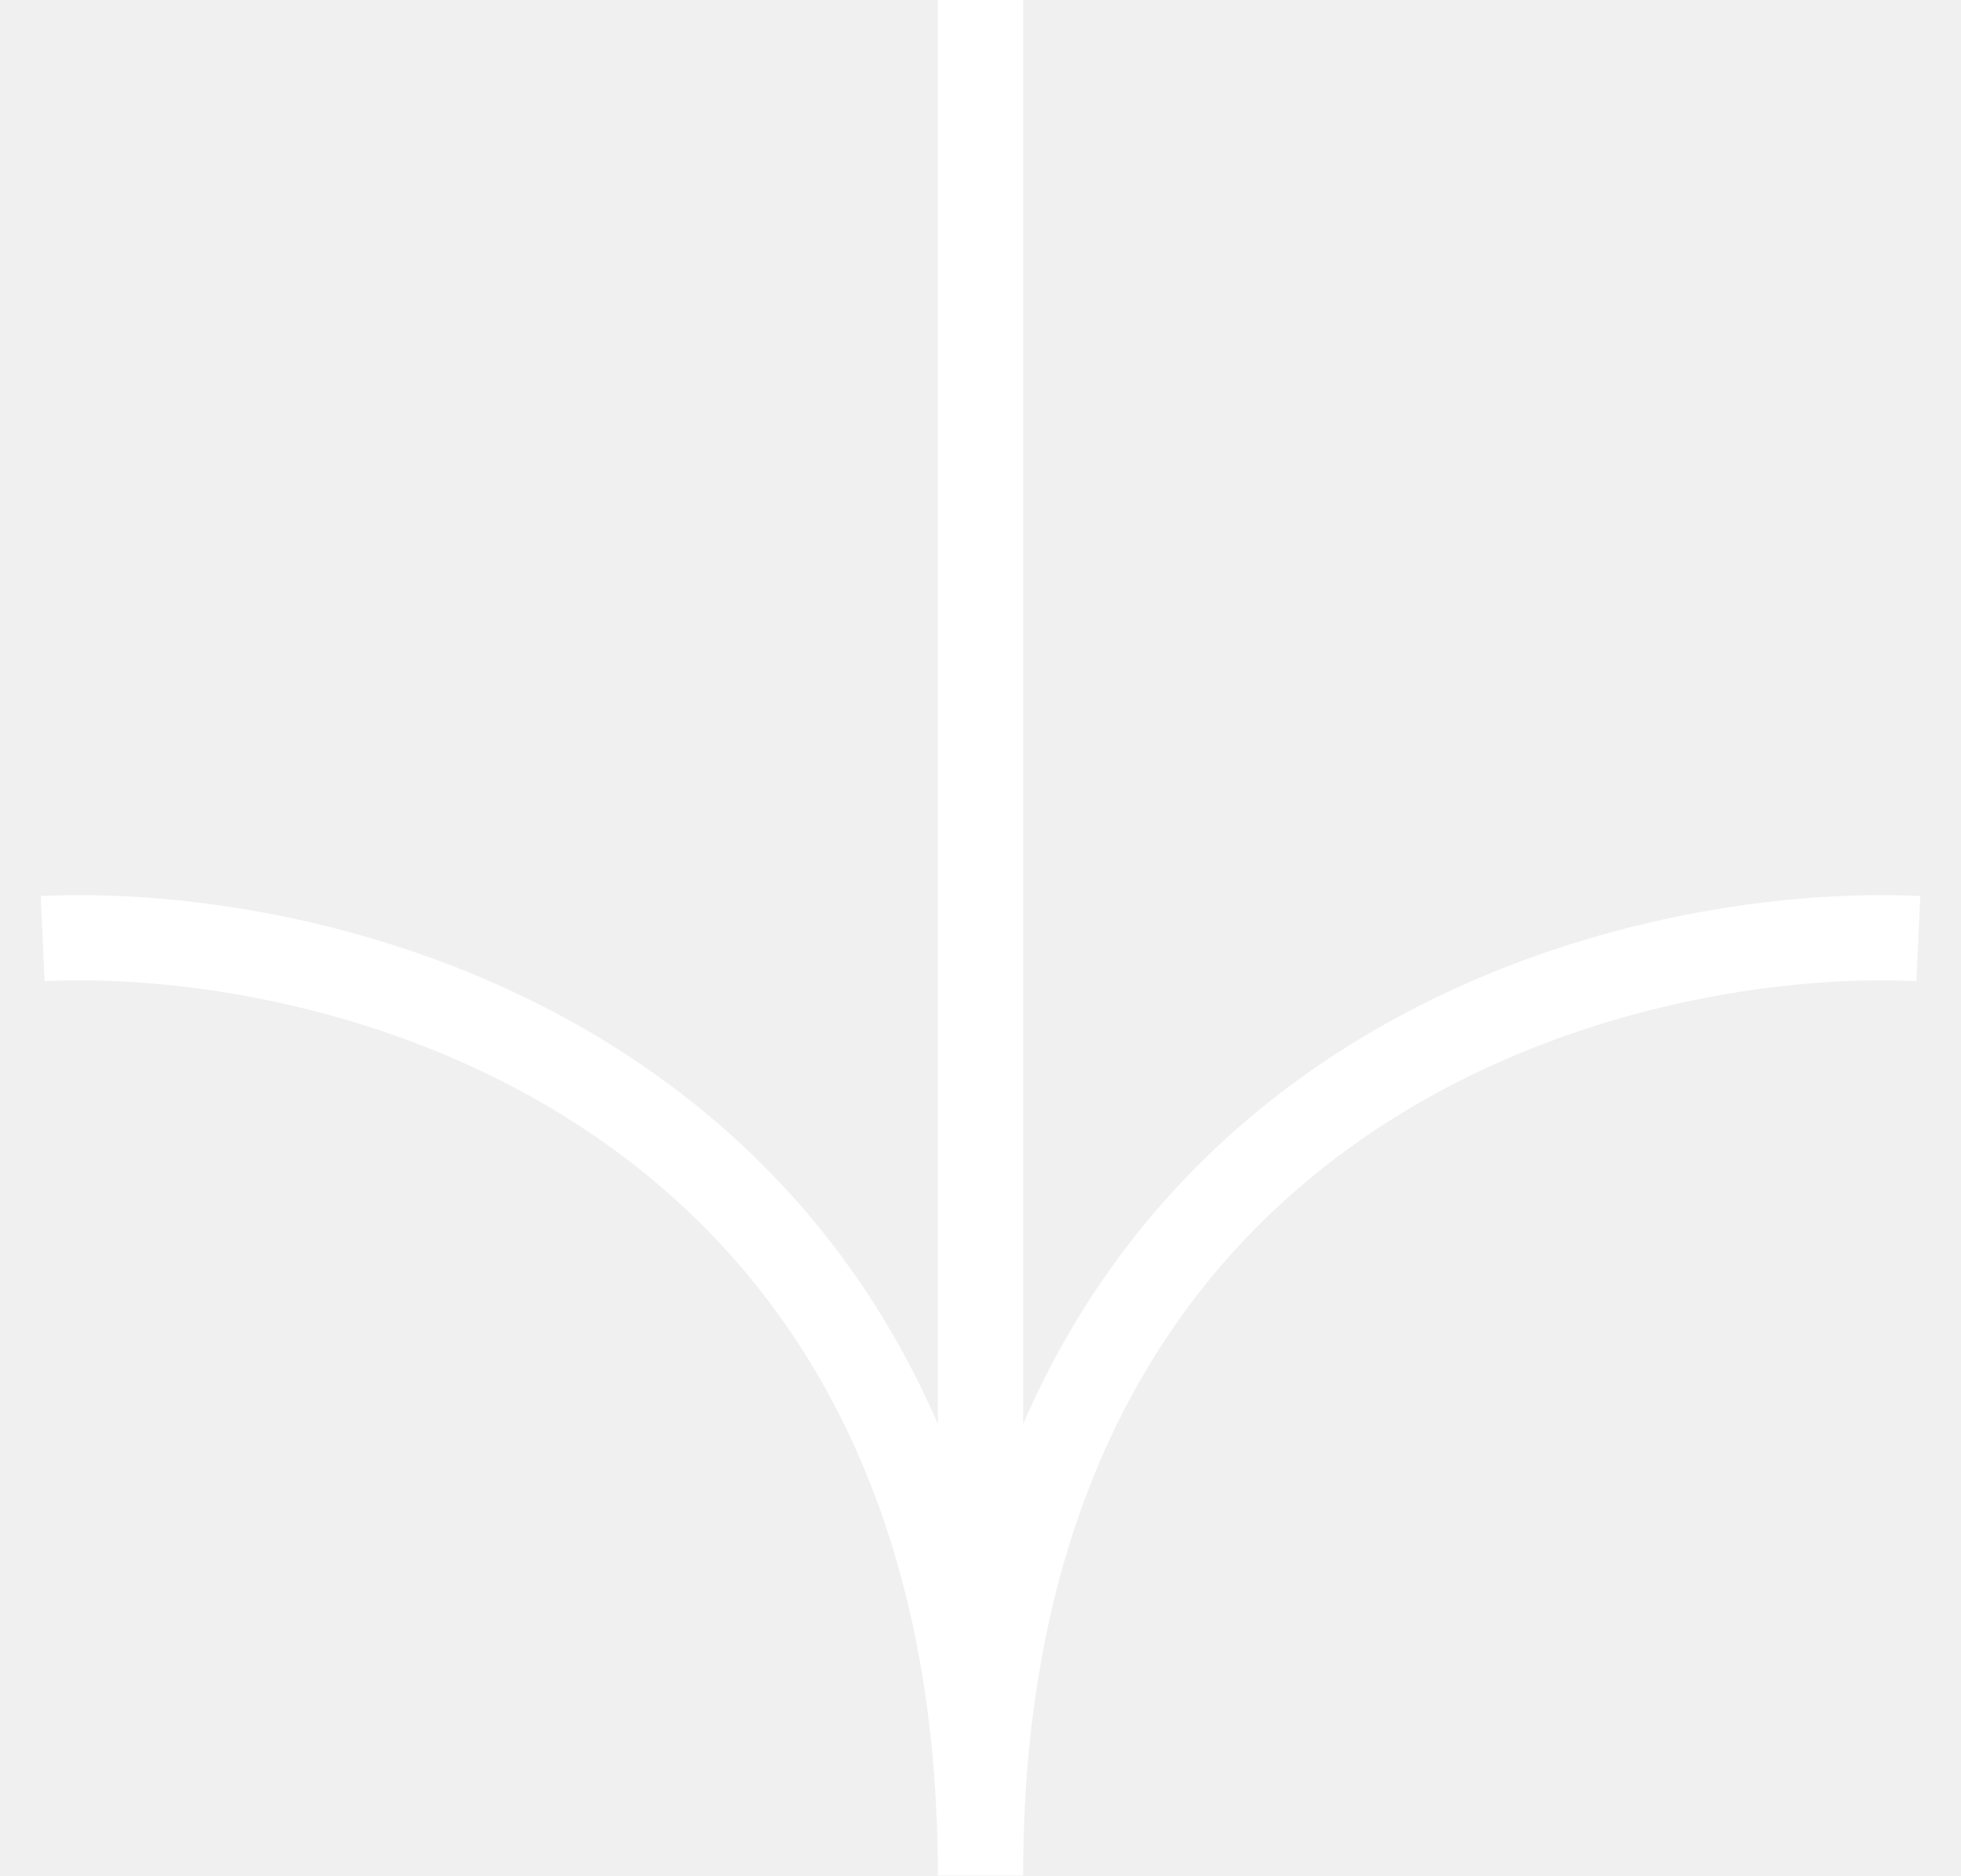
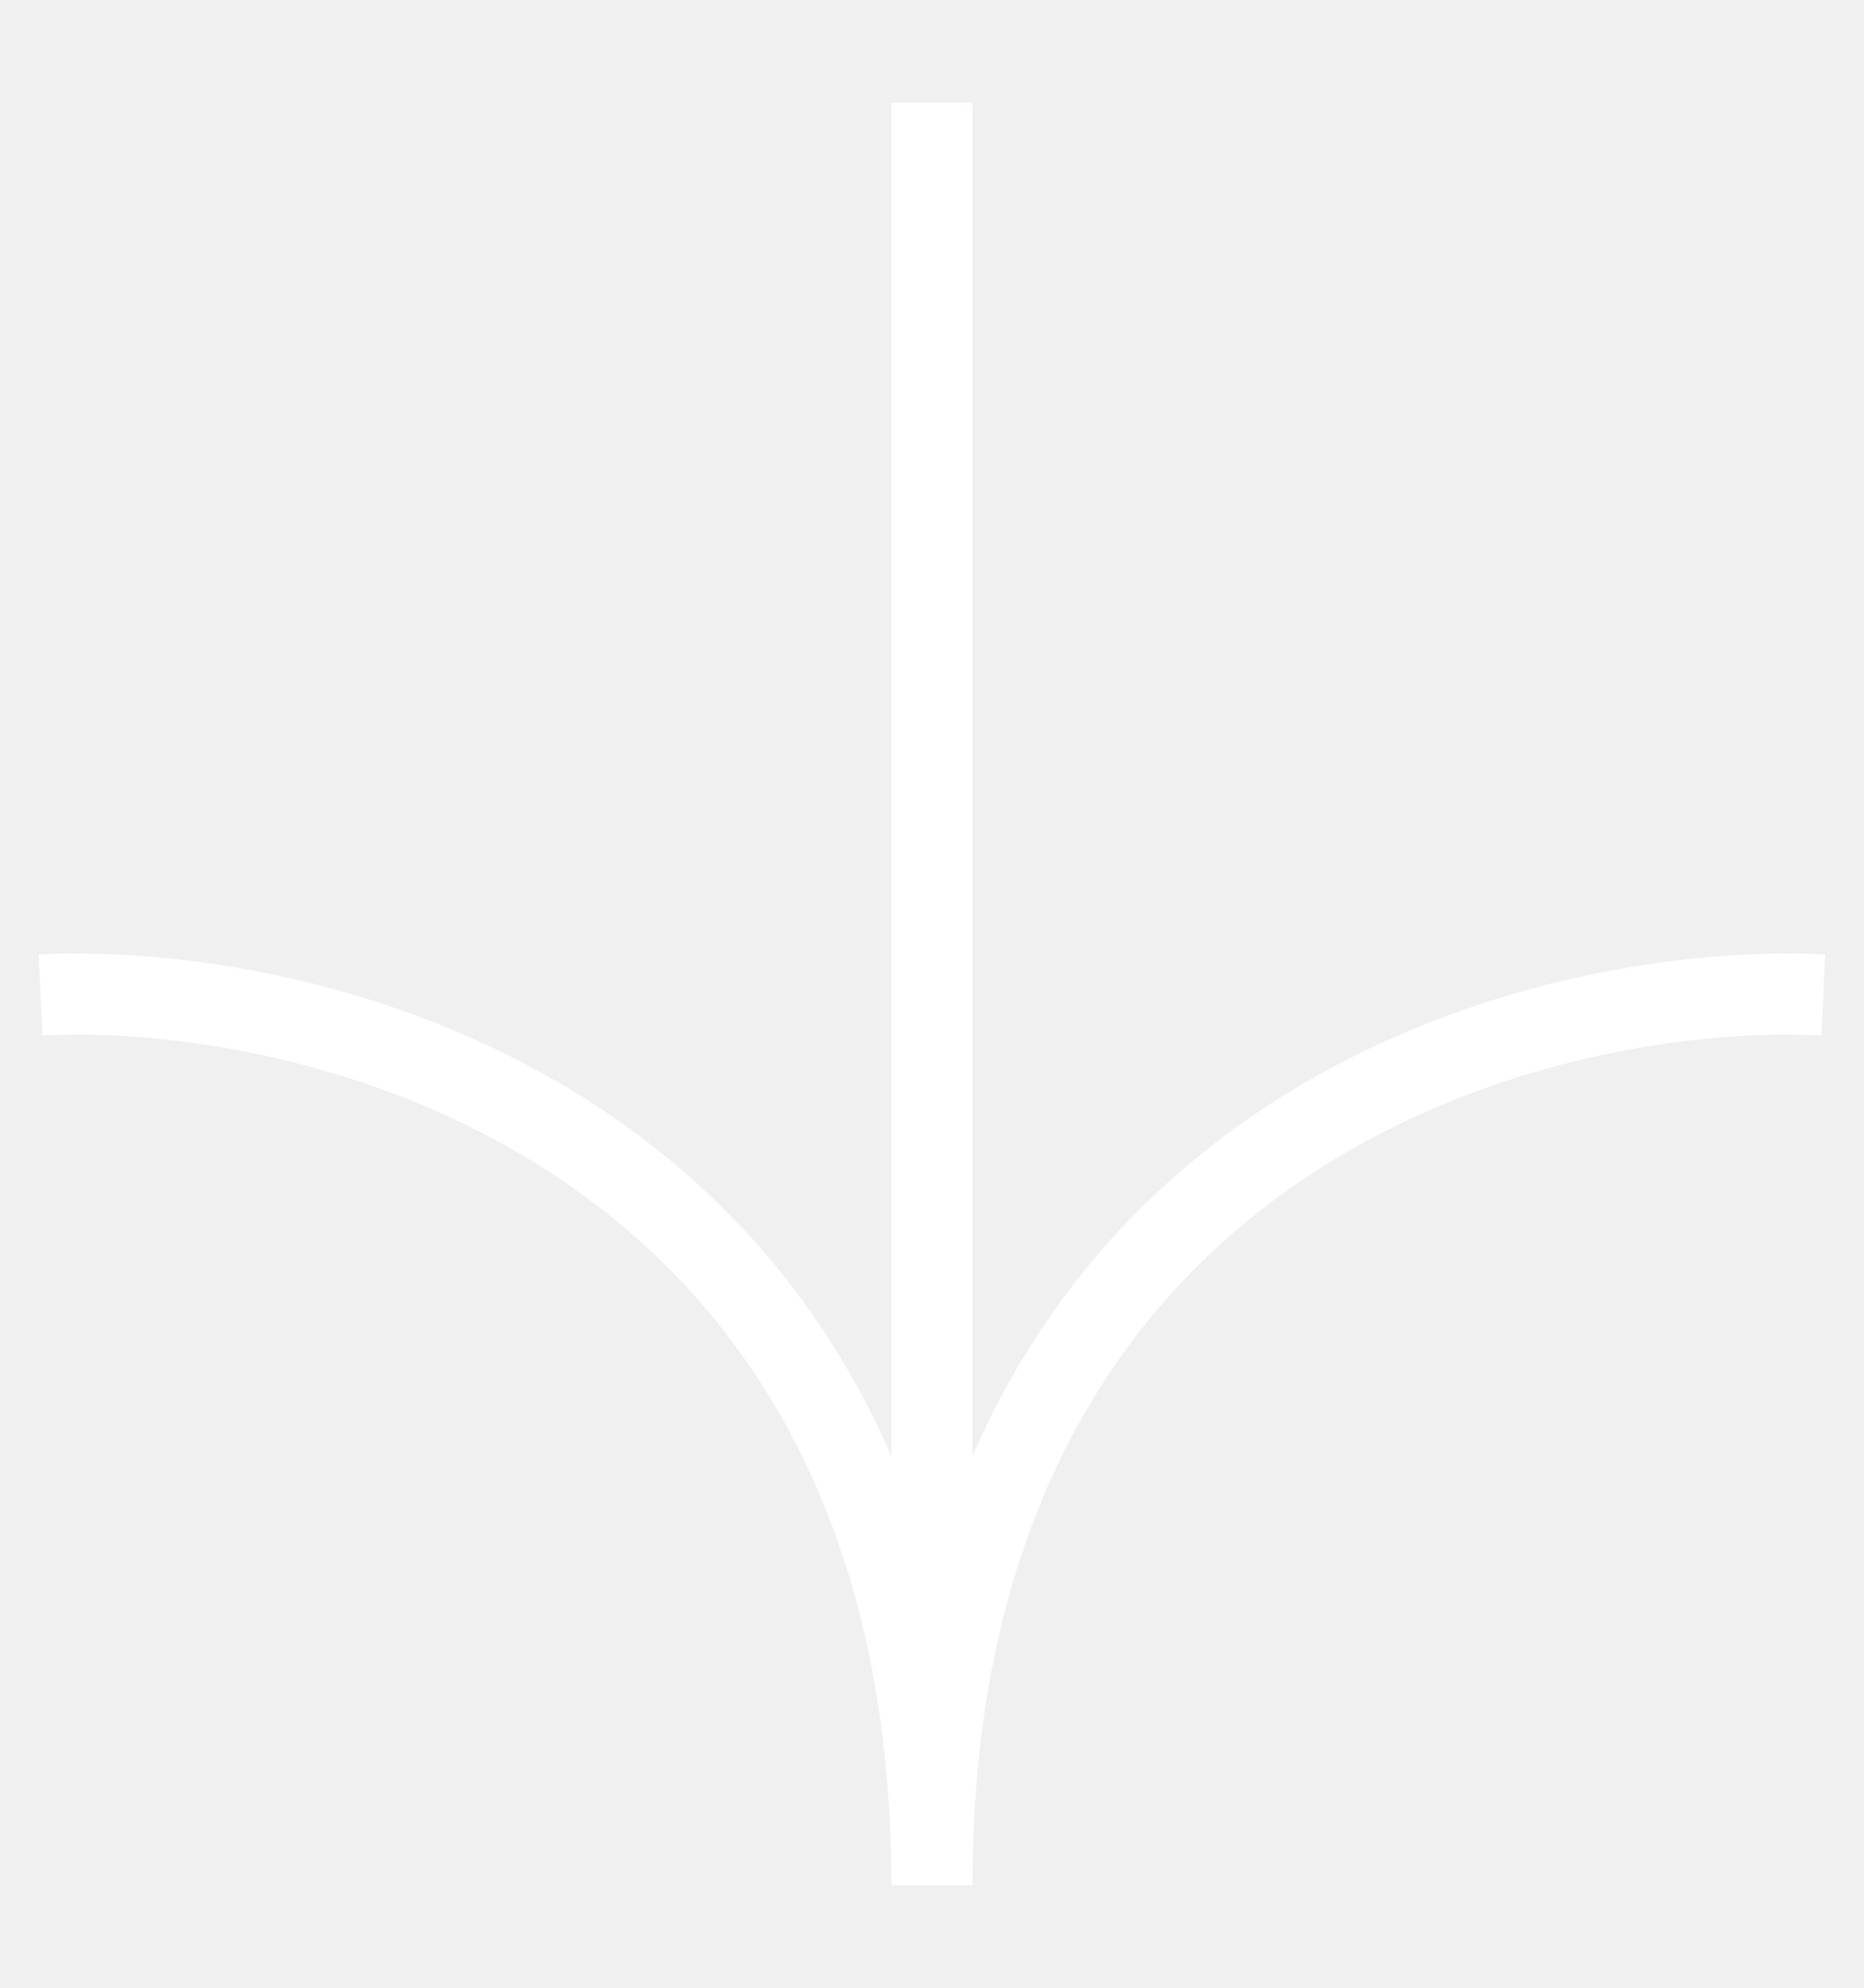
- <svg xmlns="http://www.w3.org/2000/svg" width="46" height="44" viewBox="0 0 46 44">
+ <svg xmlns="http://www.w3.org/2000/svg" width="30" height="32" viewBox="0 0 46 44">
  <g fill="none" stroke="#FFF" stroke-width="2">
    <path d="M1 22.019C8.333 21.686 23 25.616 23 44M23 44V0M45 22.019C37.667 21.686 23 25.616 23 44" />
  </g>
</svg>
